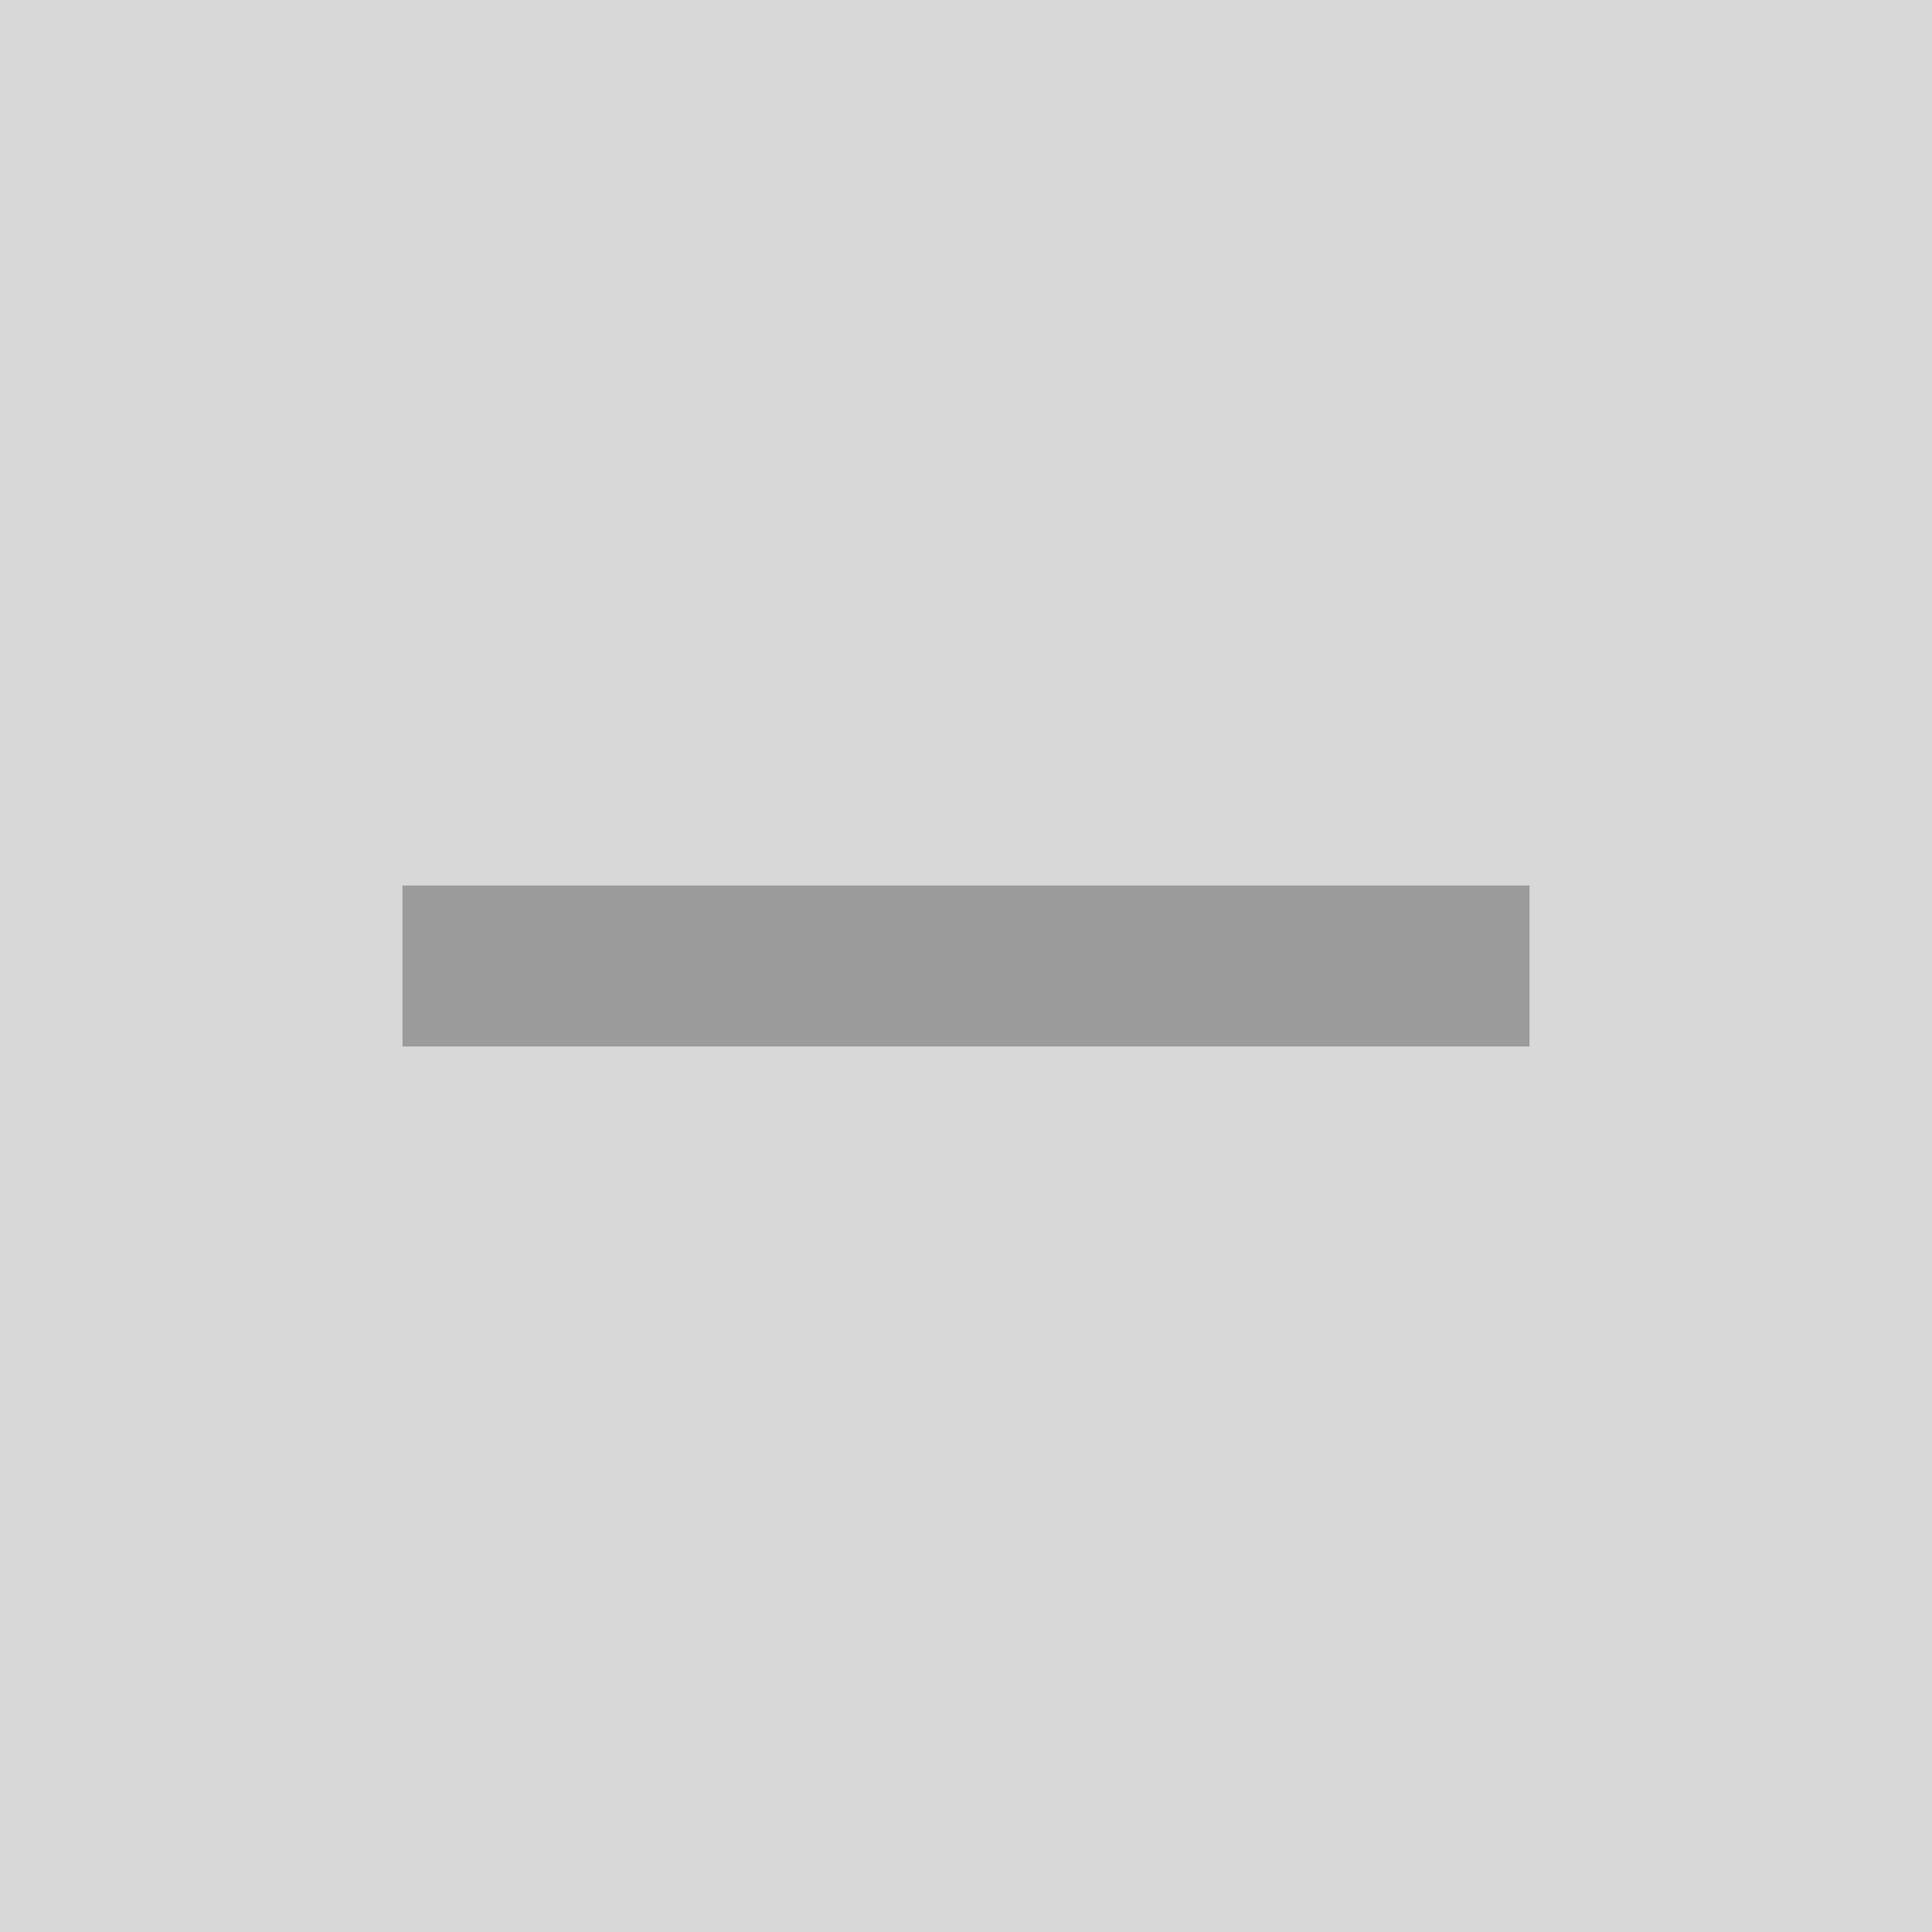
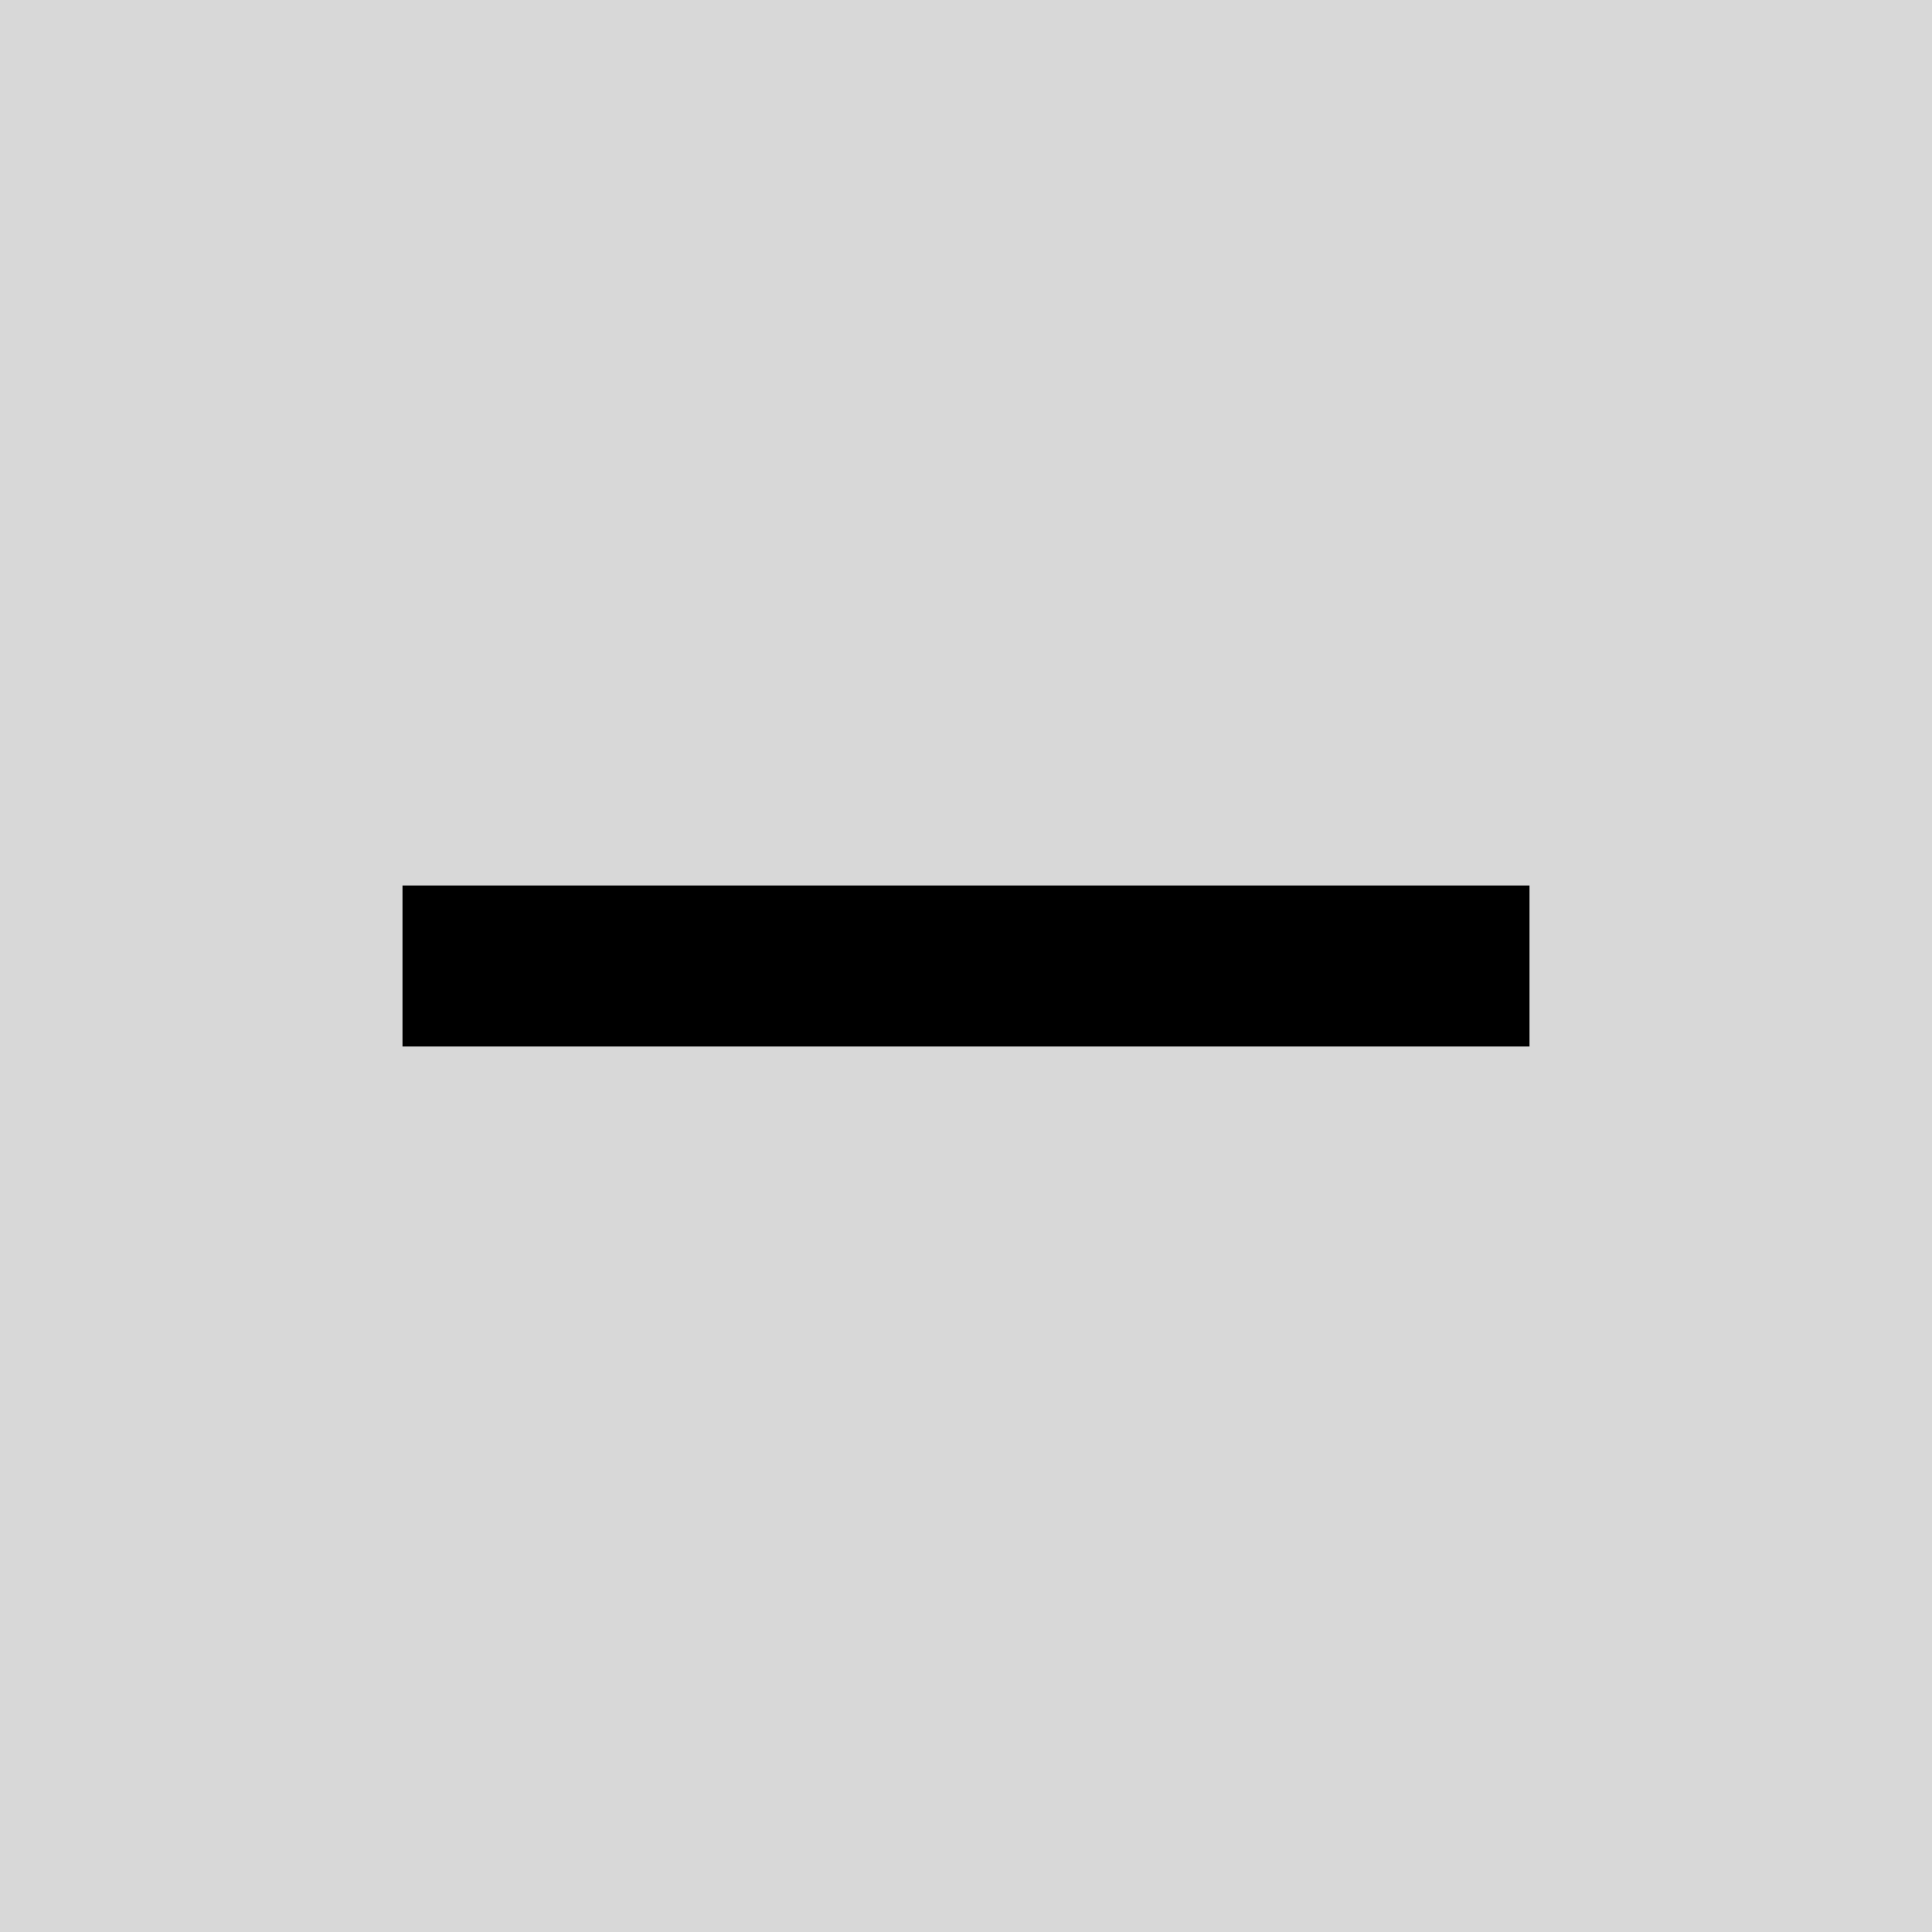
<svg xmlns="http://www.w3.org/2000/svg" width="24" height="24" viewBox="0 0 24 24" fill="none">
  <path d="M0 0H24V24H0V0Z" fill="#D8D8D8" />
-   <rect x="5" y="11" width="14" height="2" fill="#9B9B9B" />
+   <rect x="5" y="11" width="14" height="2" fill="currentColor" />
</svg>
